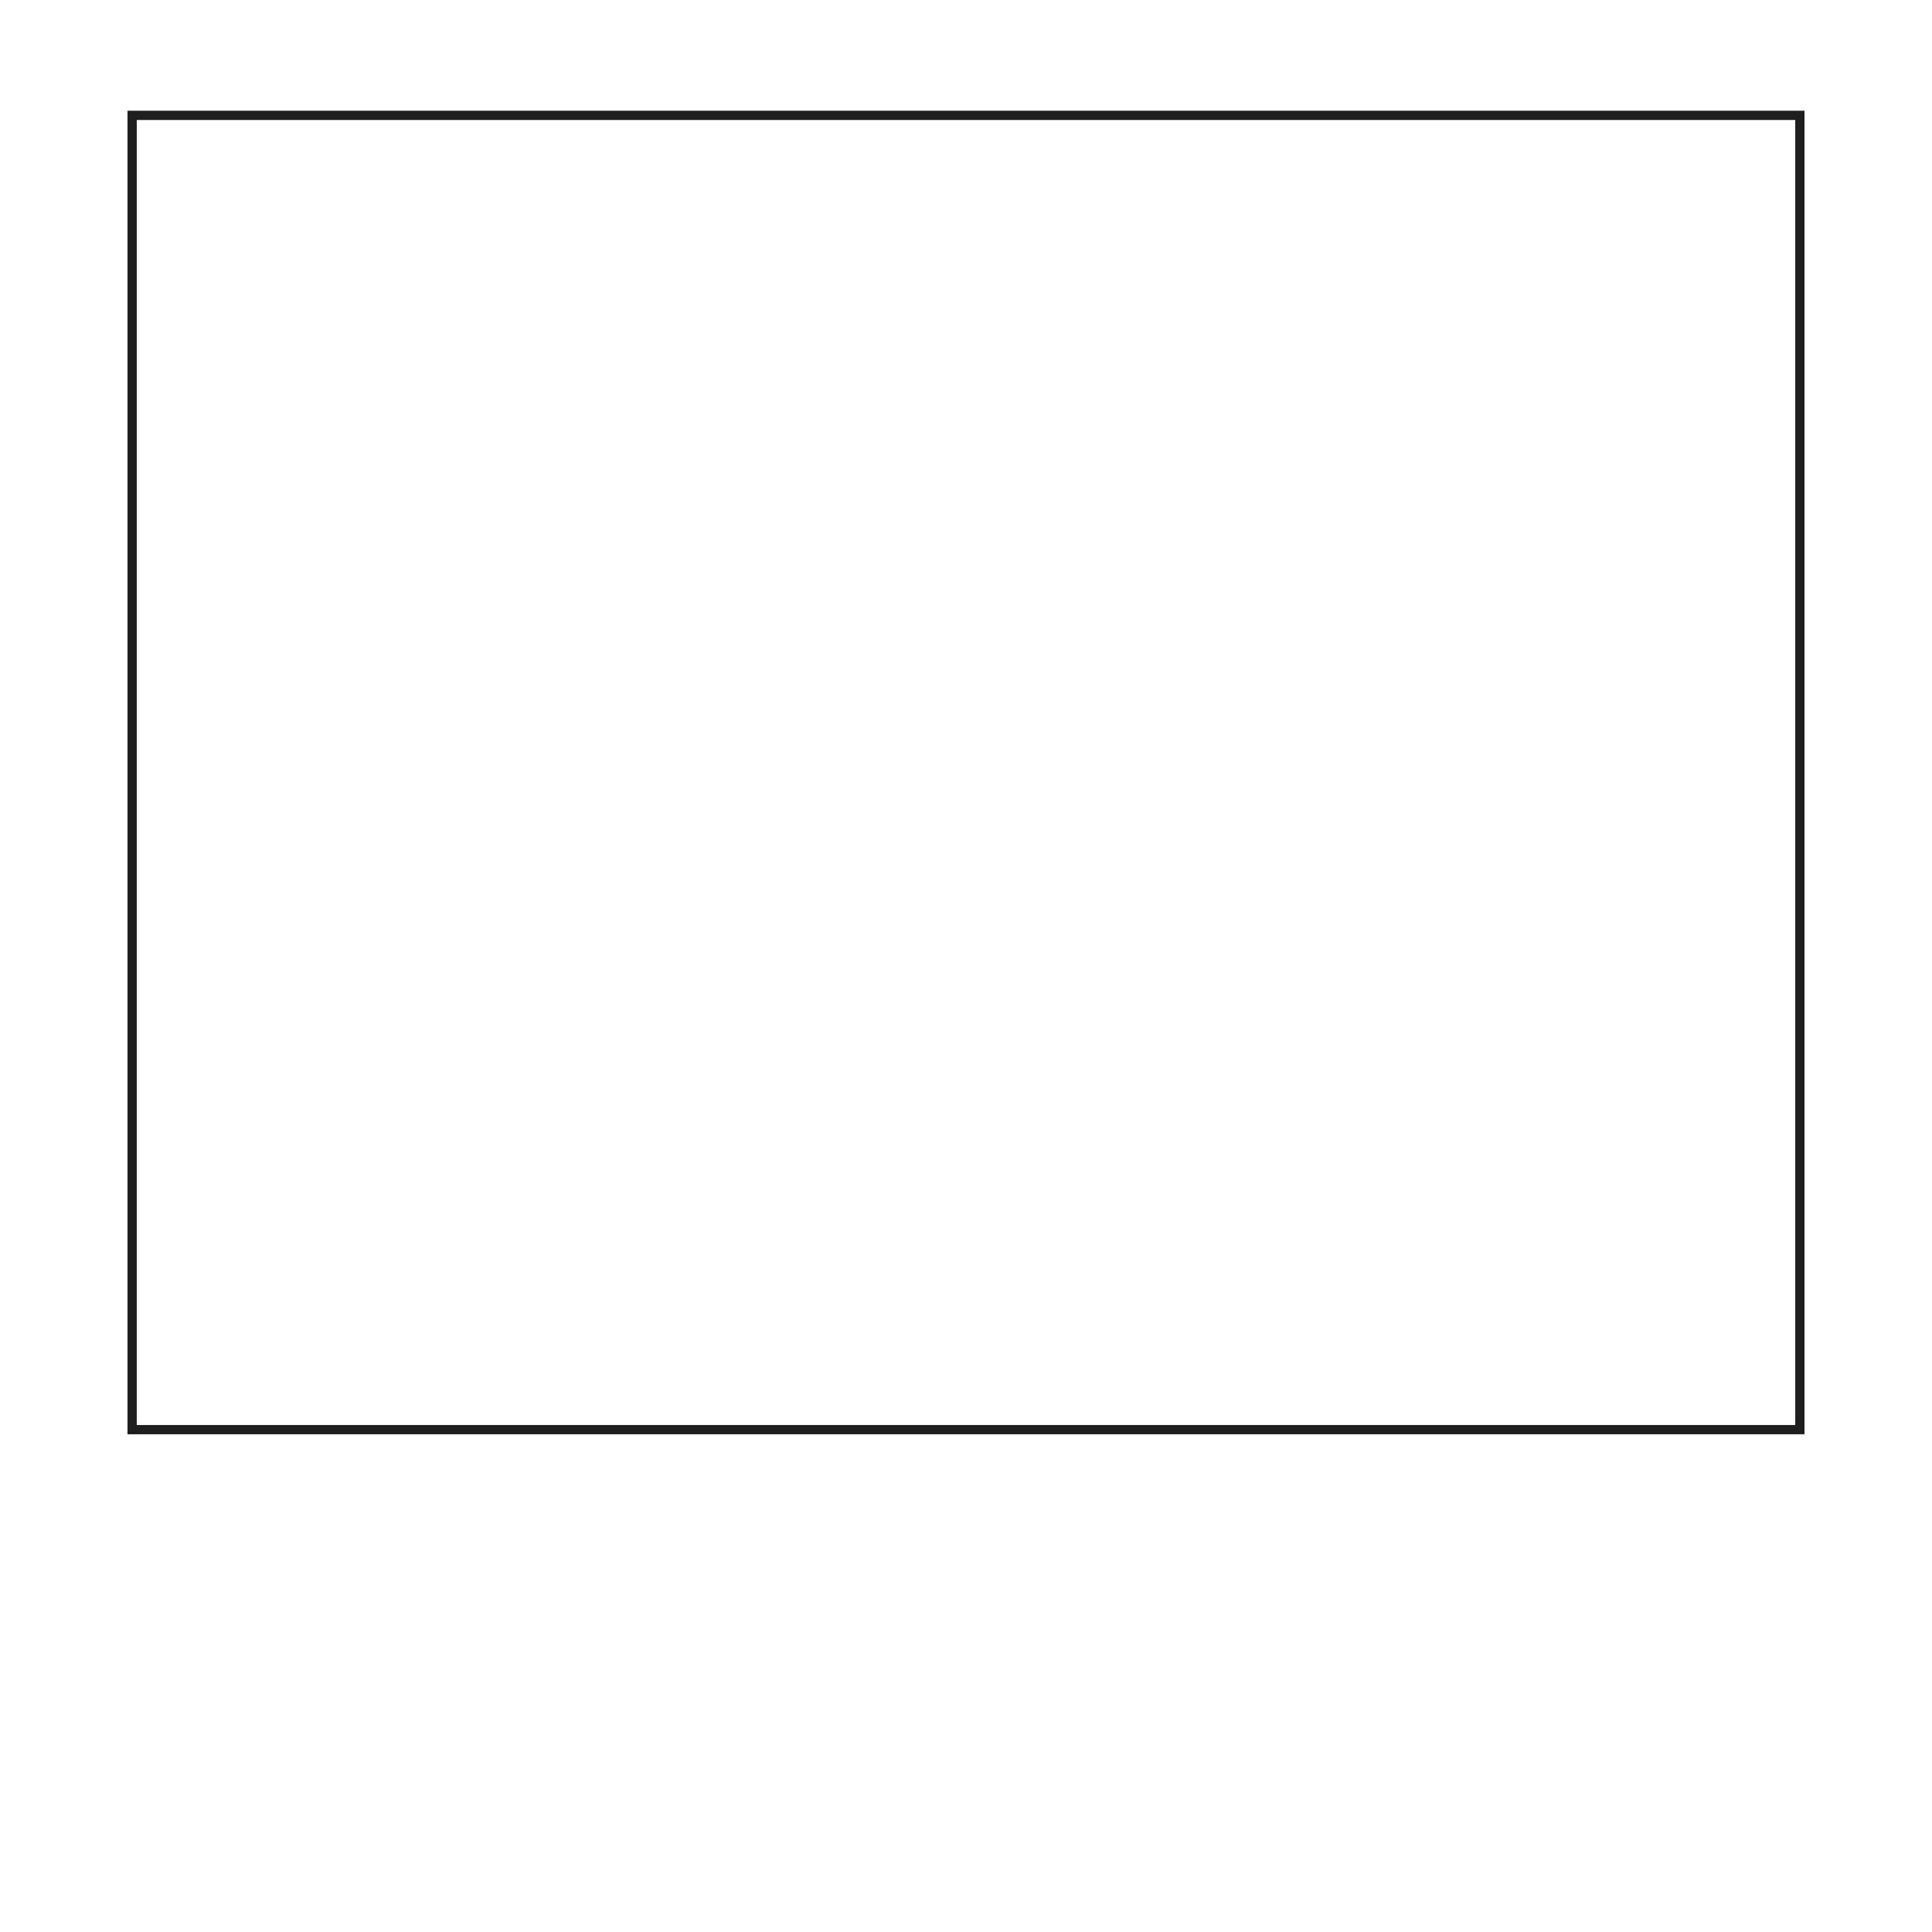
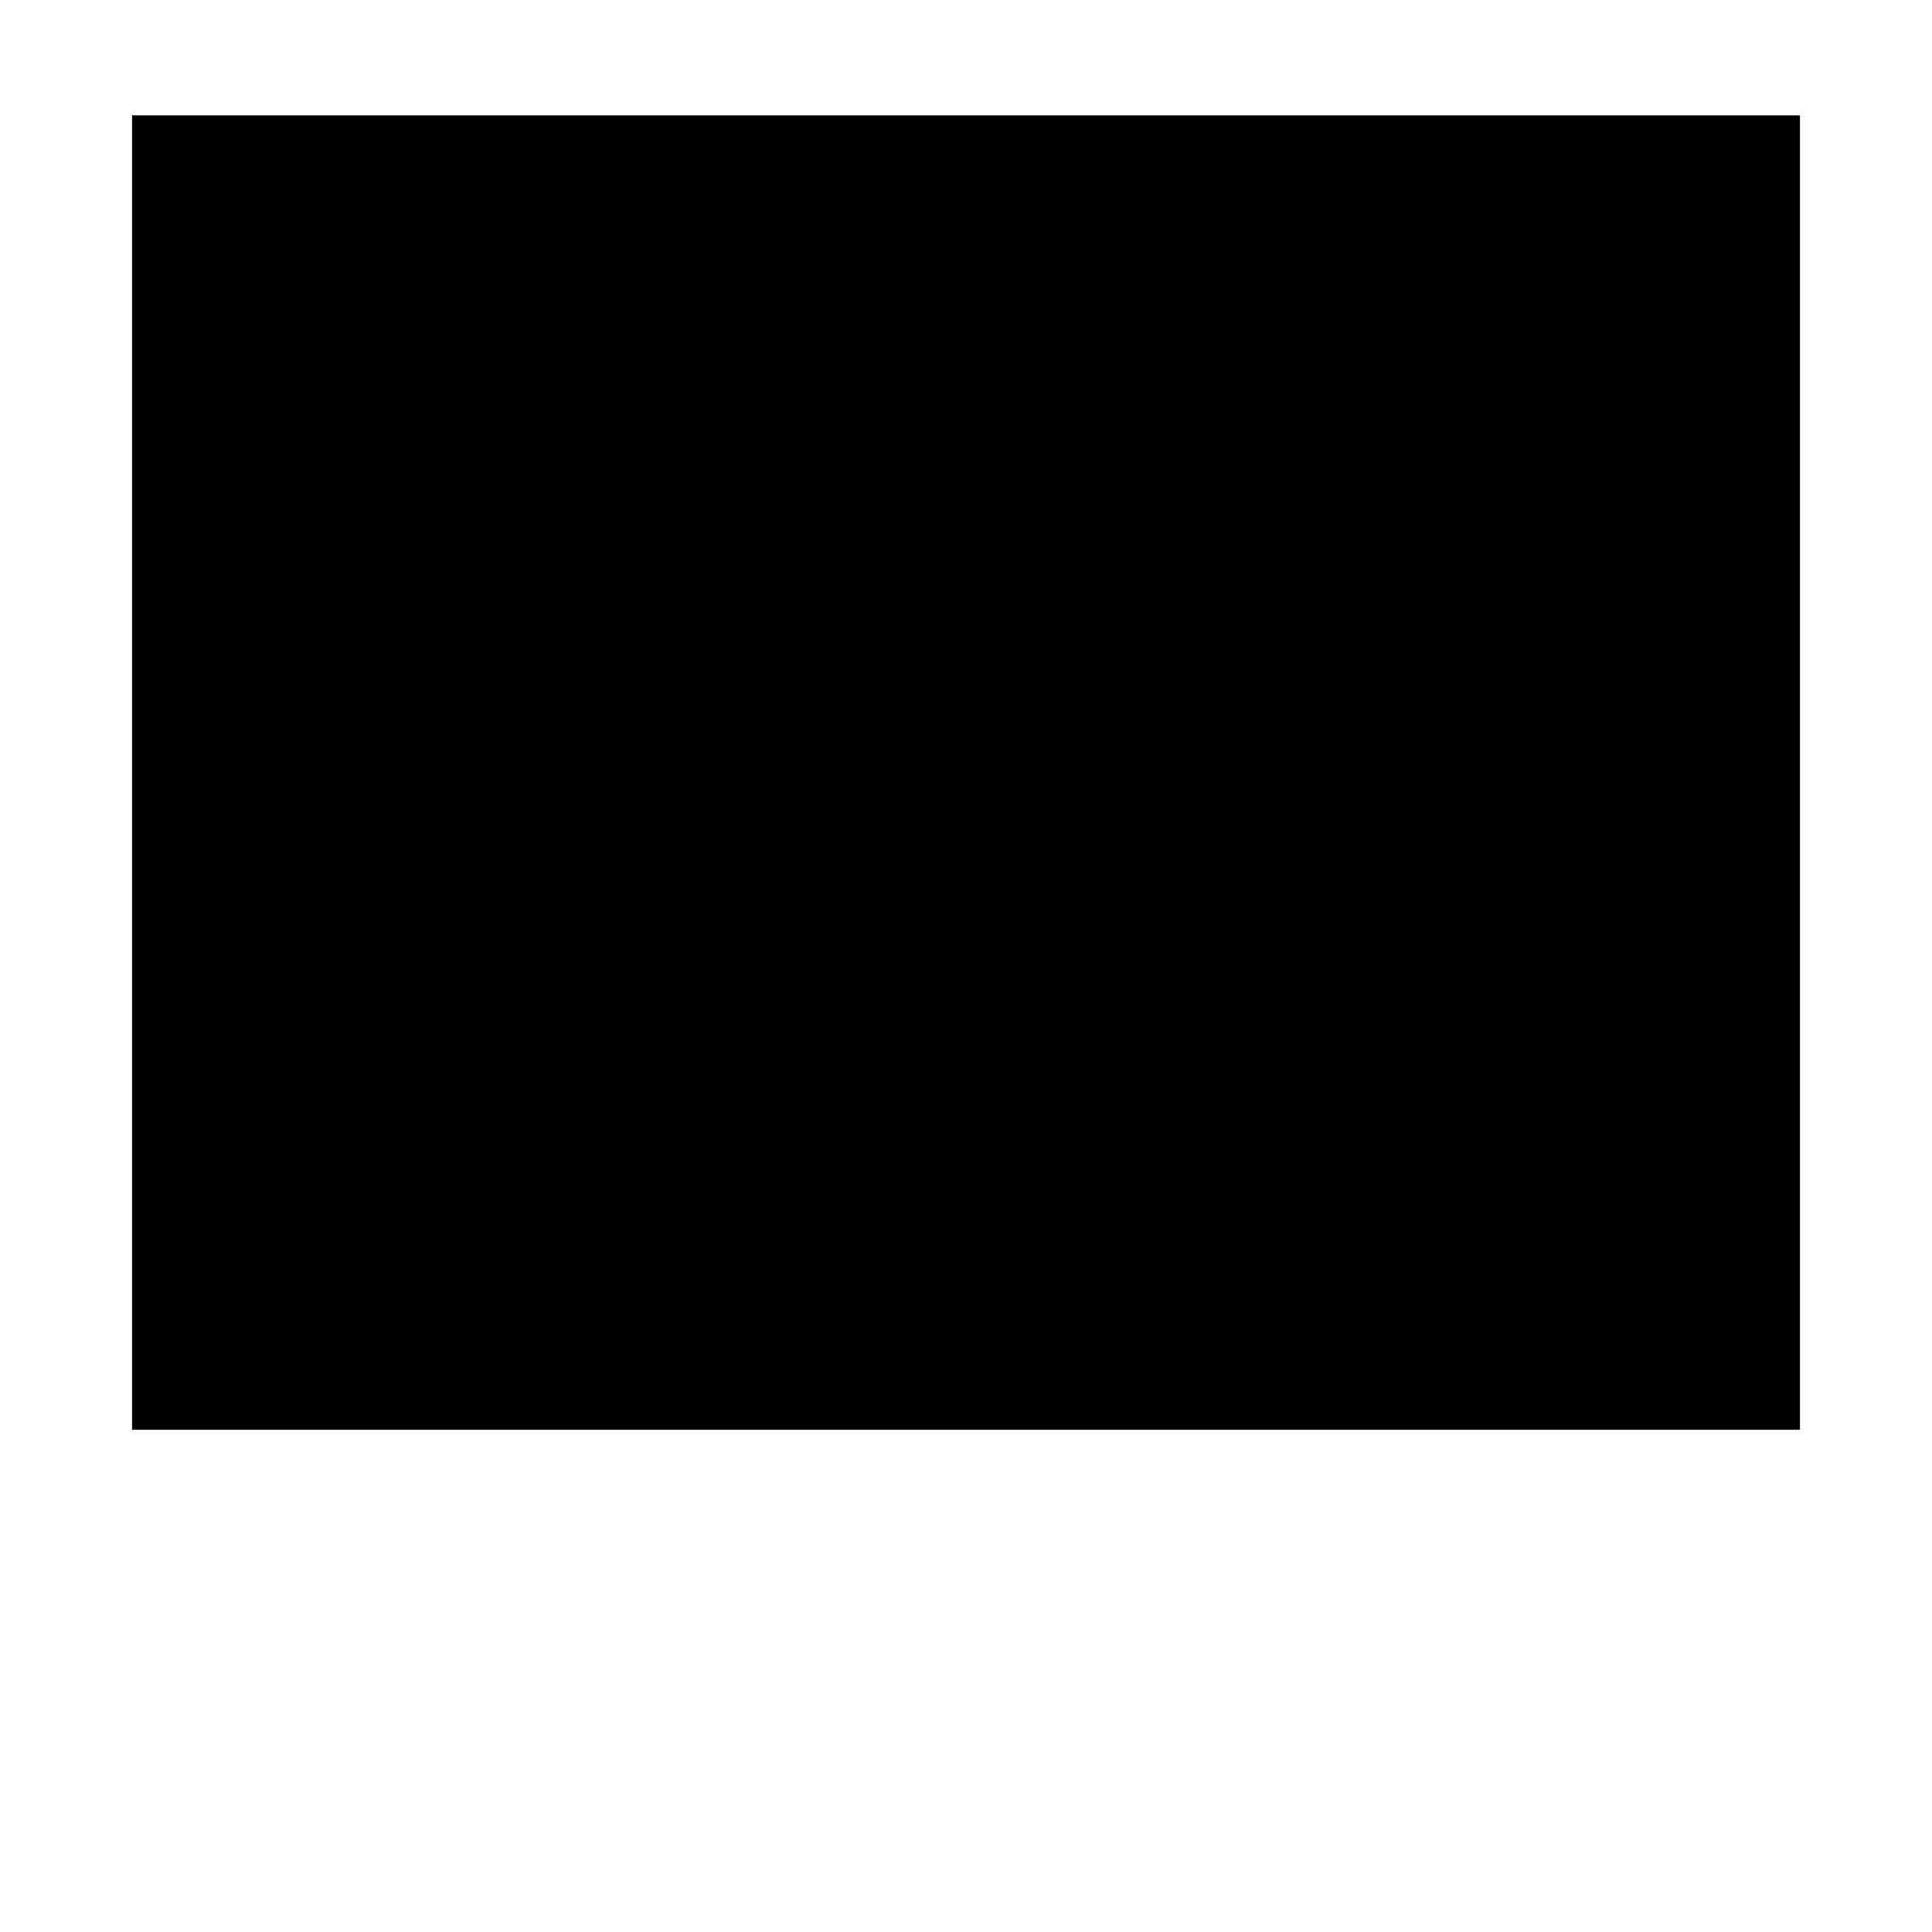
- <svg xmlns="http://www.w3.org/2000/svg" width="417" height="417" viewBox="0 0 417 417">
-   <defs>
-     <style>
-       .cls-1 {
-         fill: none;
-         stroke: #1f1f1f;
-         stroke-width: 2px;
-         fill-rule: evenodd;
-       }
-     </style>
-   </defs>
-   <path class="cls-1" d="M28.518,24.9H388.482V308.572H28.518V24.9Z" />
+ <svg xmlns="http://www.w3.org/2000/svg" version="1.1" id="Layer_1" x="0px" y="0px" viewBox="0 0 417 417" style="enable-background:new 0 0 417 417;" xml:space="preserve">
+   <path d="M28.5,24.9h360v283.7h-360V24.9z" />
</svg>
